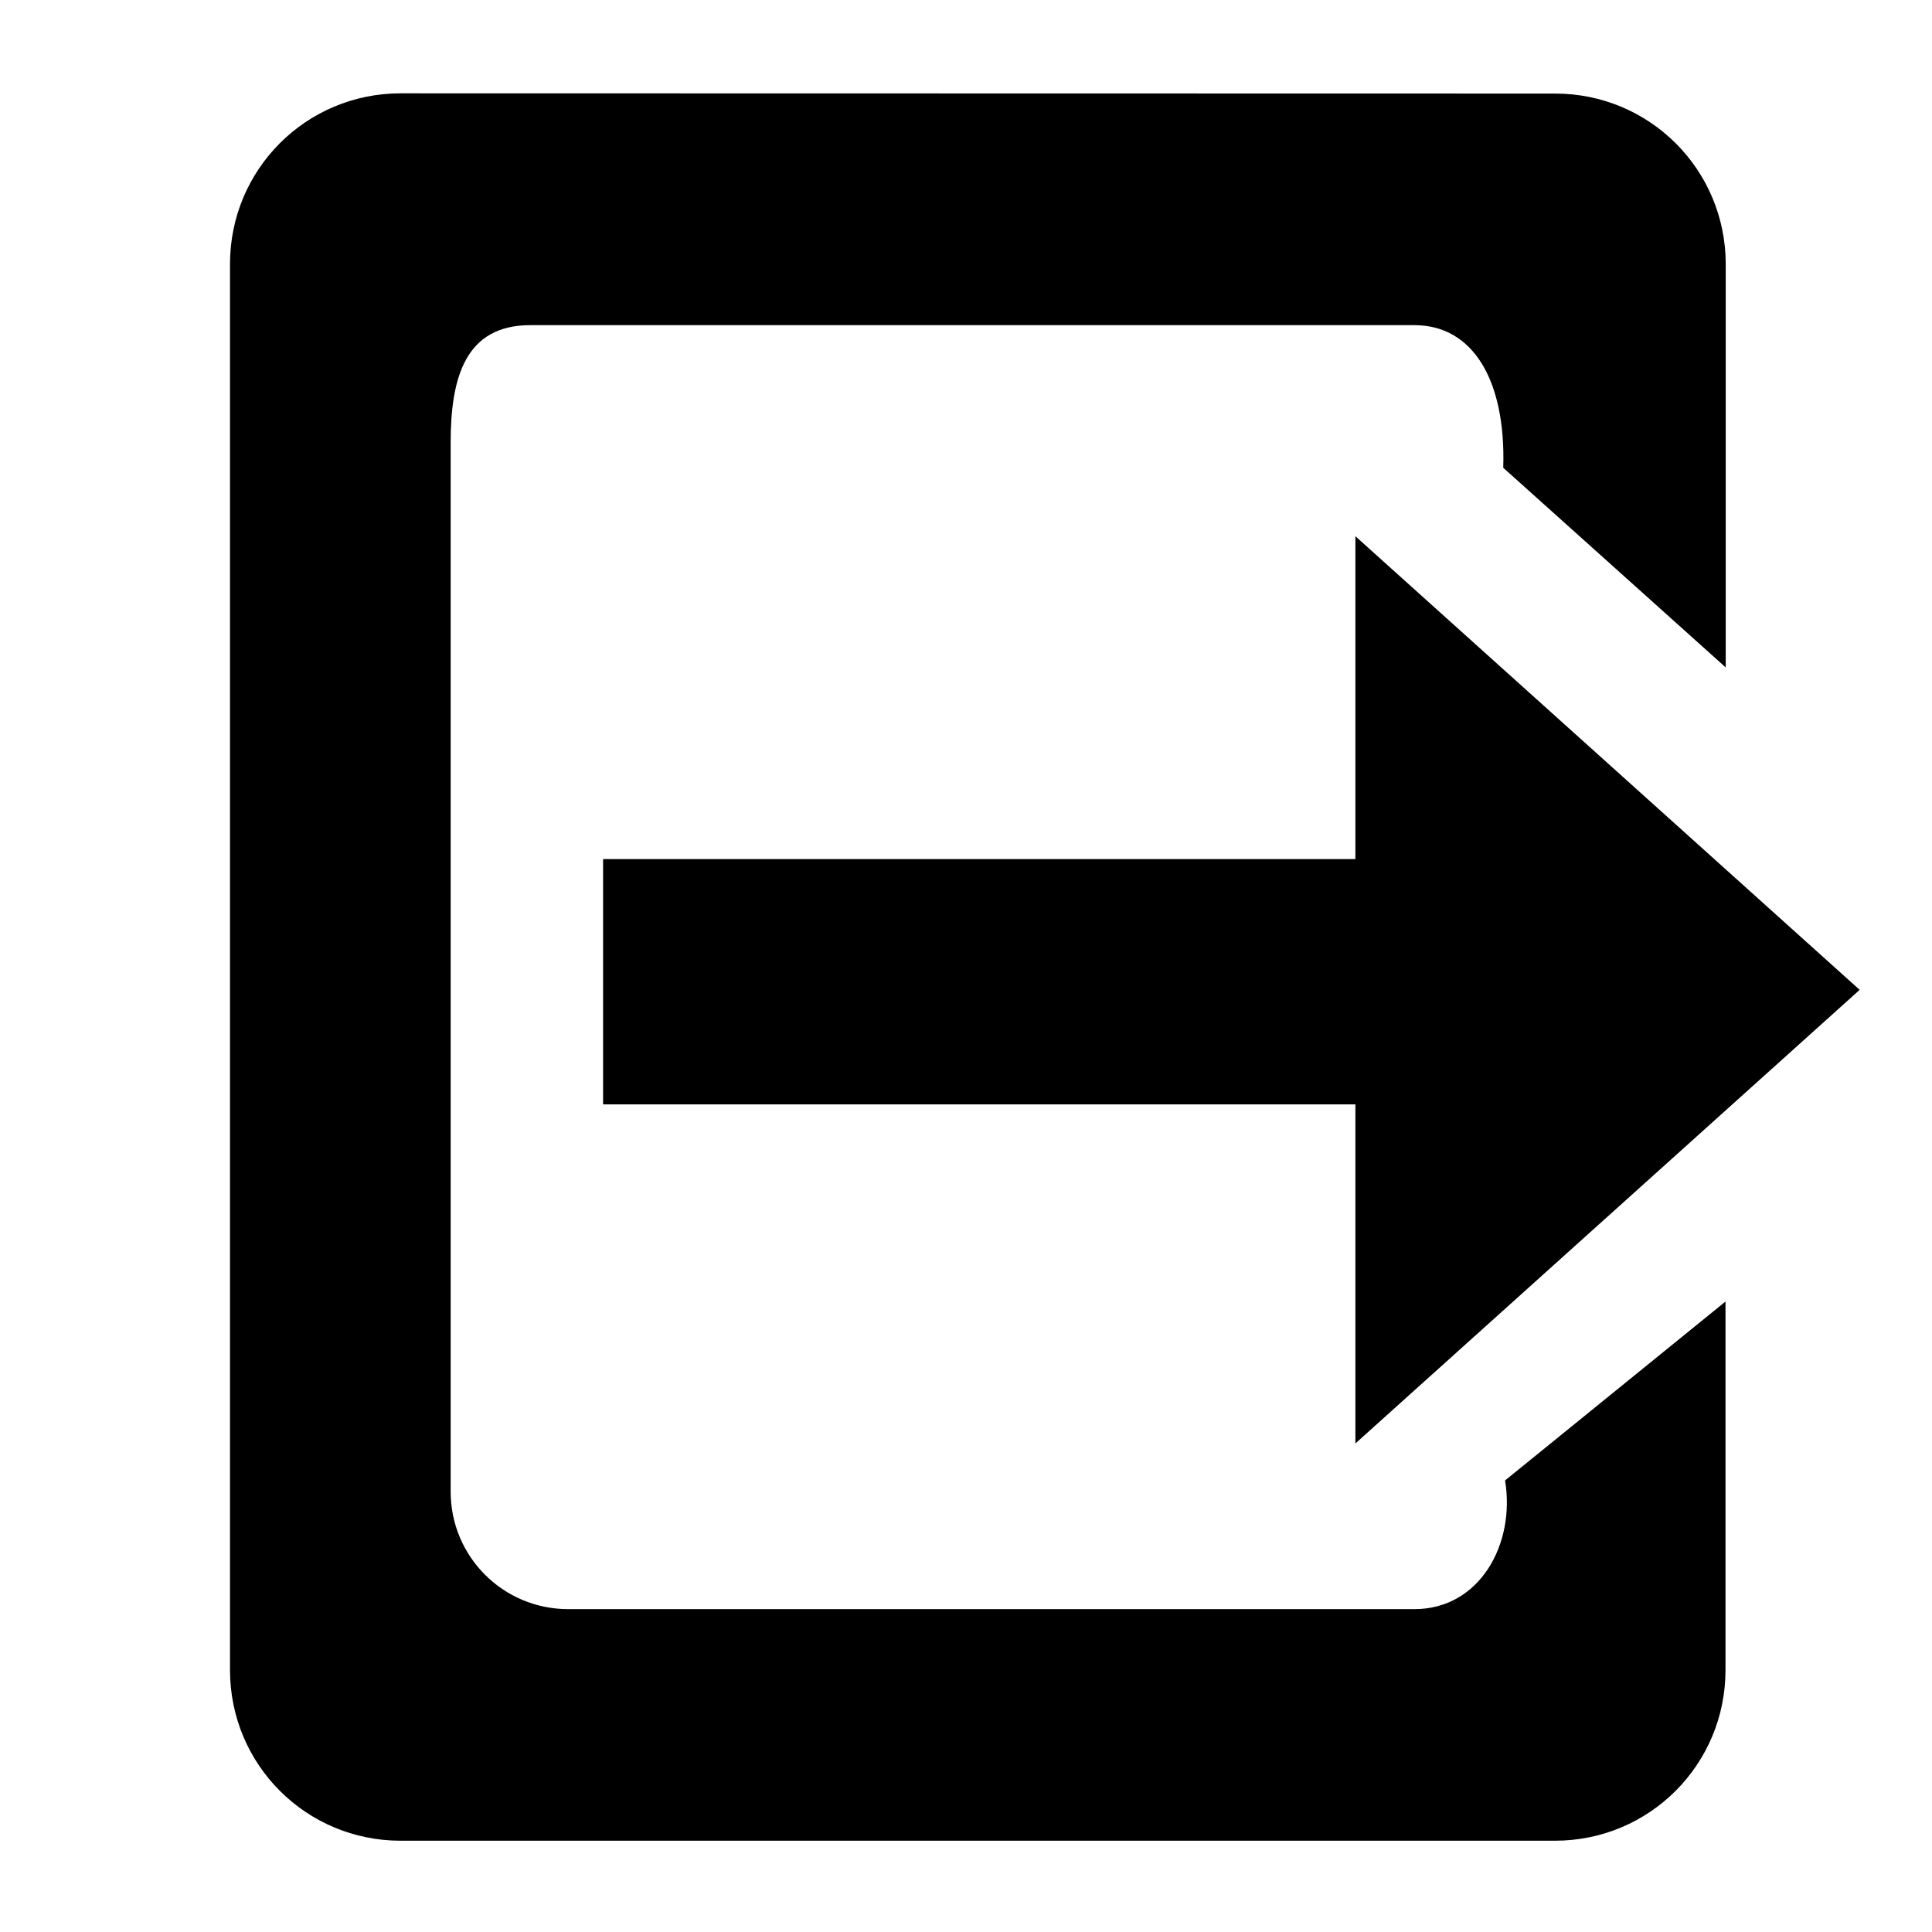
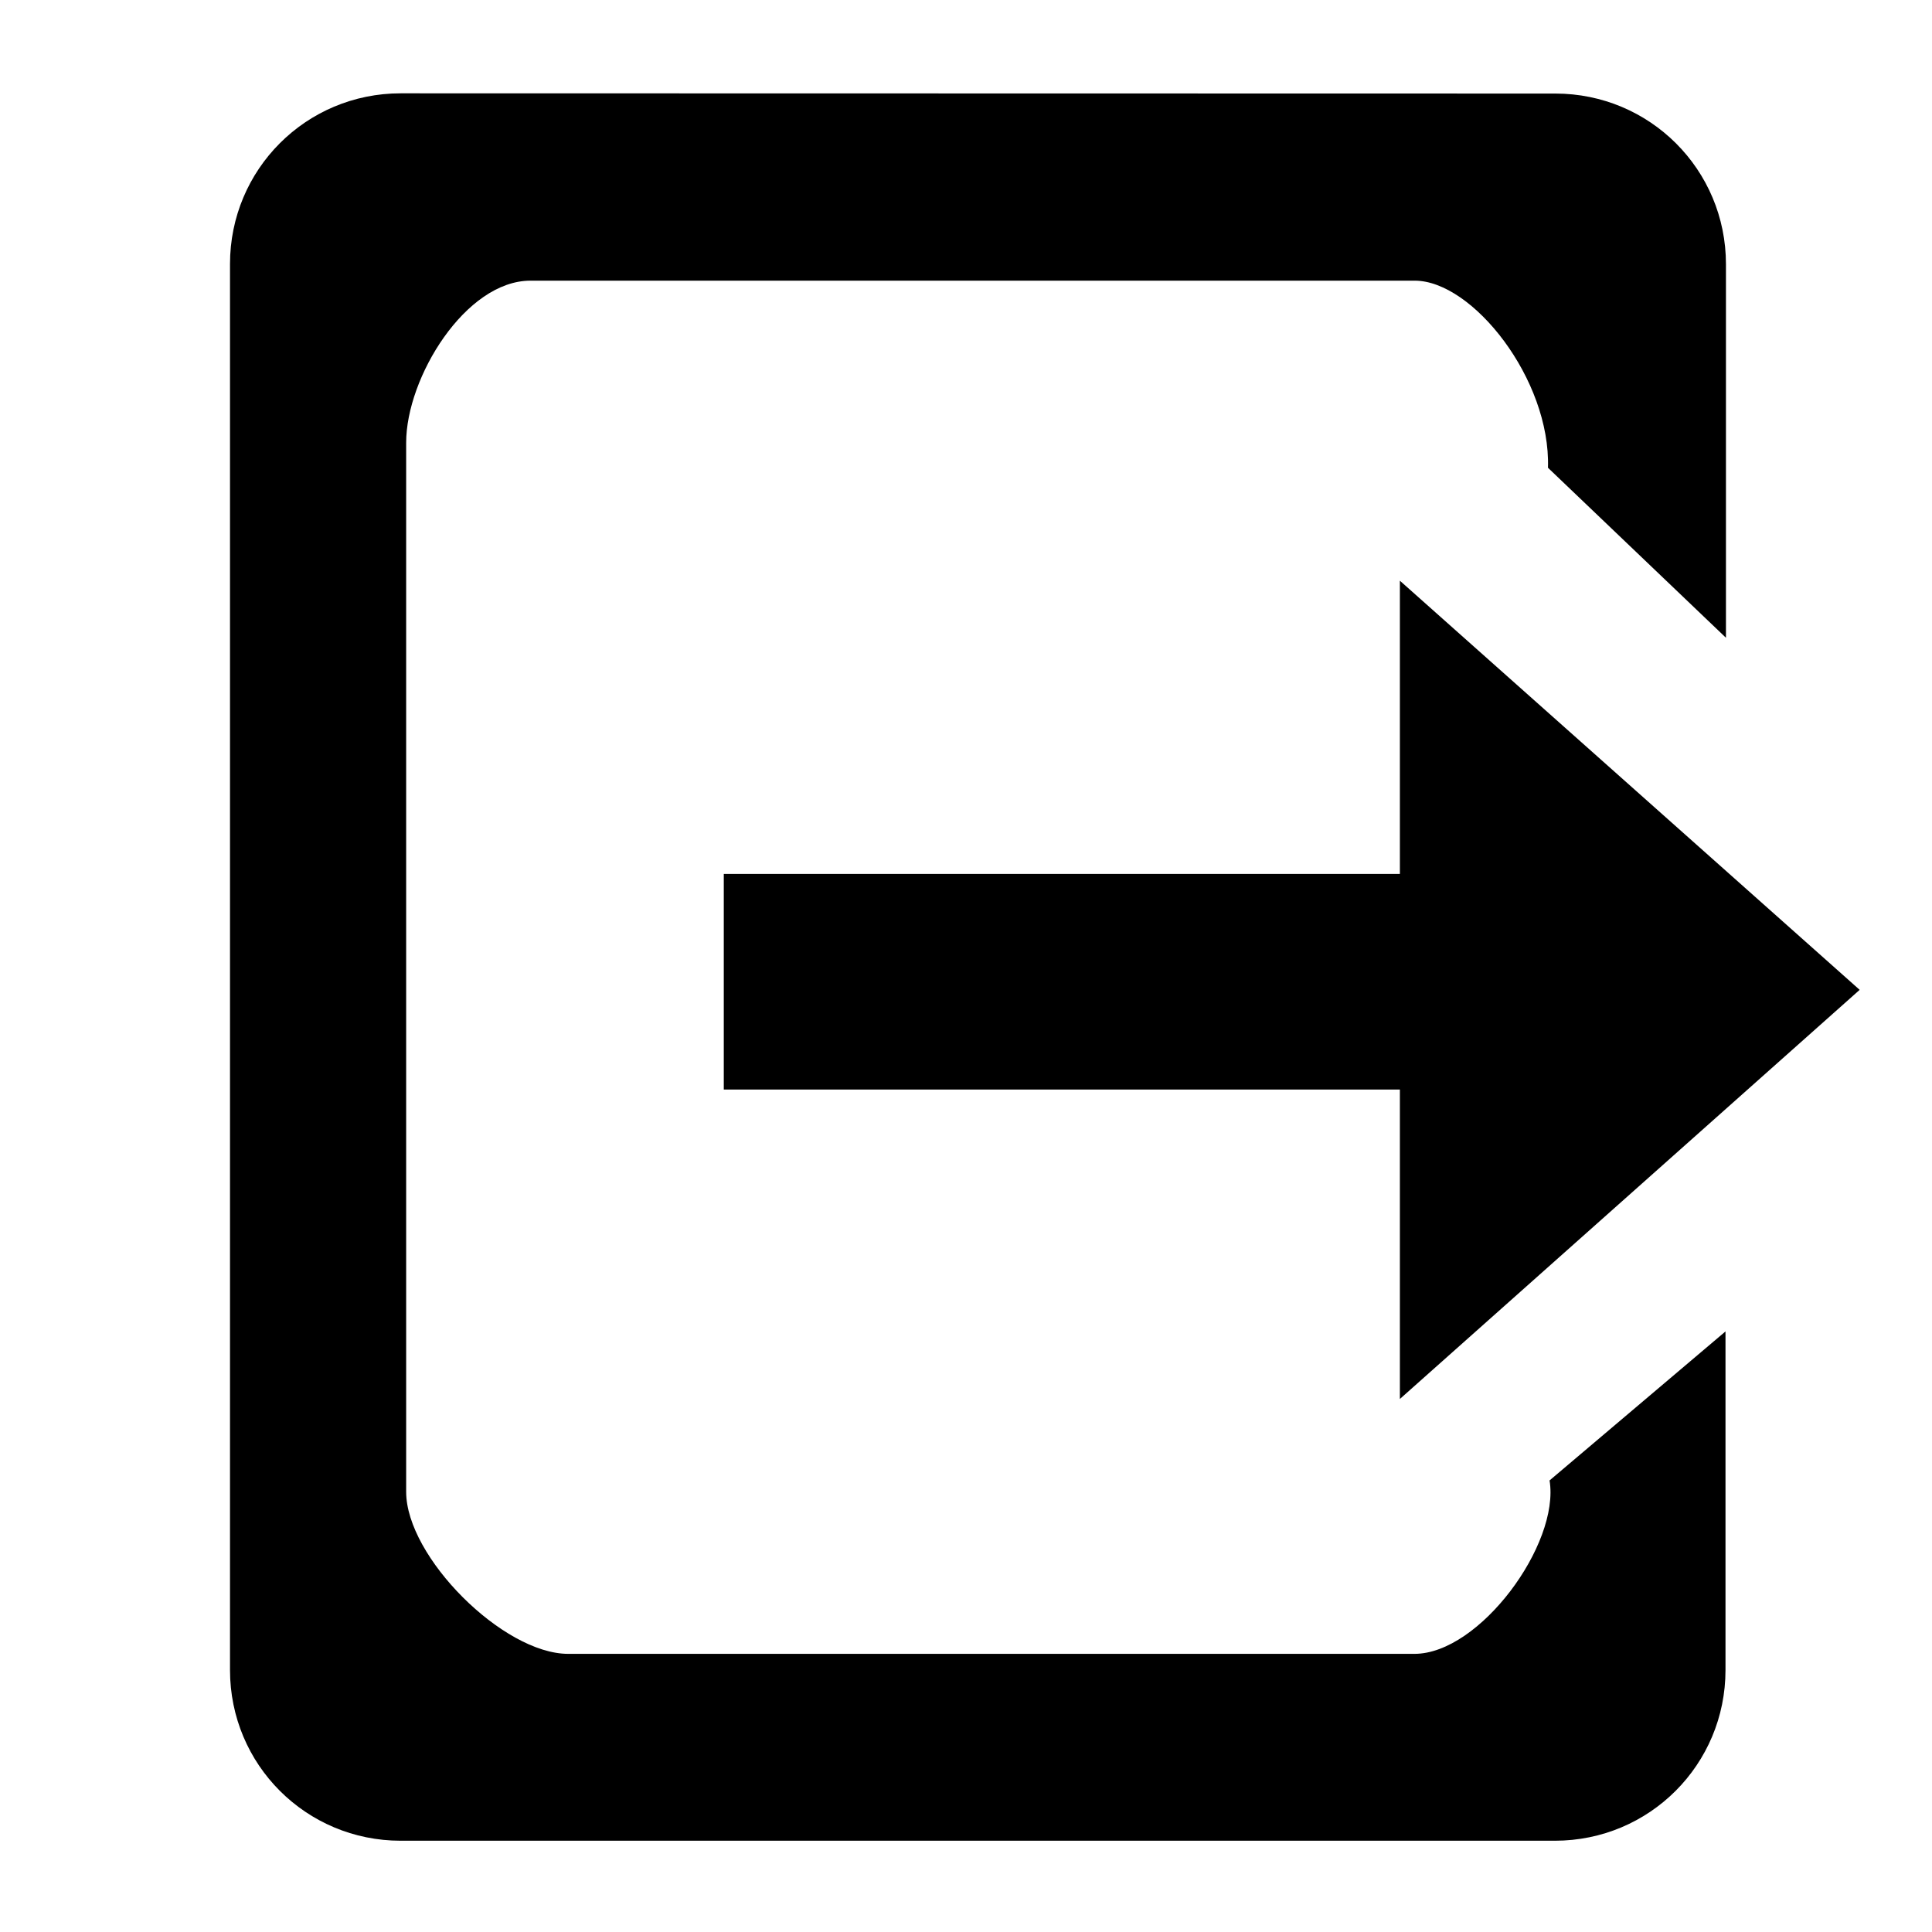
<svg xmlns="http://www.w3.org/2000/svg" width="32" height="32" viewBox="0 0 8.467 8.467" version="1.1" id="svg1" xml:space="preserve">
  <defs id="defs1" />
  <g id="layer2">
-     <path id="rect15" style="display:inline;fill:#000000;fill-opacity:1;stroke:none;stroke-width:0.561" d="m 1.756,0.409 c -0.415,0 -0.748,0.334 -0.748,0.748 v 6.162 c 0,0.415 0.334,0.748 0.748,0.748 h 5.058 c 0.415,0 0.748,-0.334 0.748,-0.748 V 5.704 L 6.596,6.488 c 0.046,0.28 -0.112,0.564 -0.397,0.564 h -3.709 c -0.285,0 -0.515,-0.23 -0.515,-0.515 V 1.94 c 0,-0.285 0.064,-0.515 0.349,-0.515 h 3.875 c 0.254,0 0.401,0.238 0.389,0.625 L 7.563,2.925 V 1.158 c 0,-0.415 -0.334,-0.748 -0.748,-0.748 z M 5.94,2.35 V 3.765 H 2.643 v 1.075 h 3.297 v 1.486 l 2.21,-1.988 z" />
+     <path id="rect15" style="display:inline;fill:#000000;fill-opacity:1;stroke:none;stroke-width:0.561" d="m 1.756,0.409 c -0.415,0 -0.748,0.334 -0.748,0.748 v 6.162 c 0,0.415 0.334,0.748 0.748,0.748 h 5.058 c 0.415,0 0.748,-0.334 0.748,-0.748 V 5.835 L 6.791,6.488 c 0.046,0.28 -0.307,0.76 -0.592,0.76 h -3.709 c -0.285,0 -0.71,-0.425 -0.71,-0.71 V 1.94 c 0,-0.285 0.26,-0.71 0.545,-0.71 h 3.875 c 0.254,0 0.596,0.433 0.584,0.82 l 0.78,0.745 V 1.158 c 0,-0.415 -0.334,-0.748 -0.748,-0.748 z M 6.135,2.545 V 3.83 H 3.172 V 4.775 H 6.135 V 6.131 L 8.15,4.338 Z" />
  </g>
</svg>
